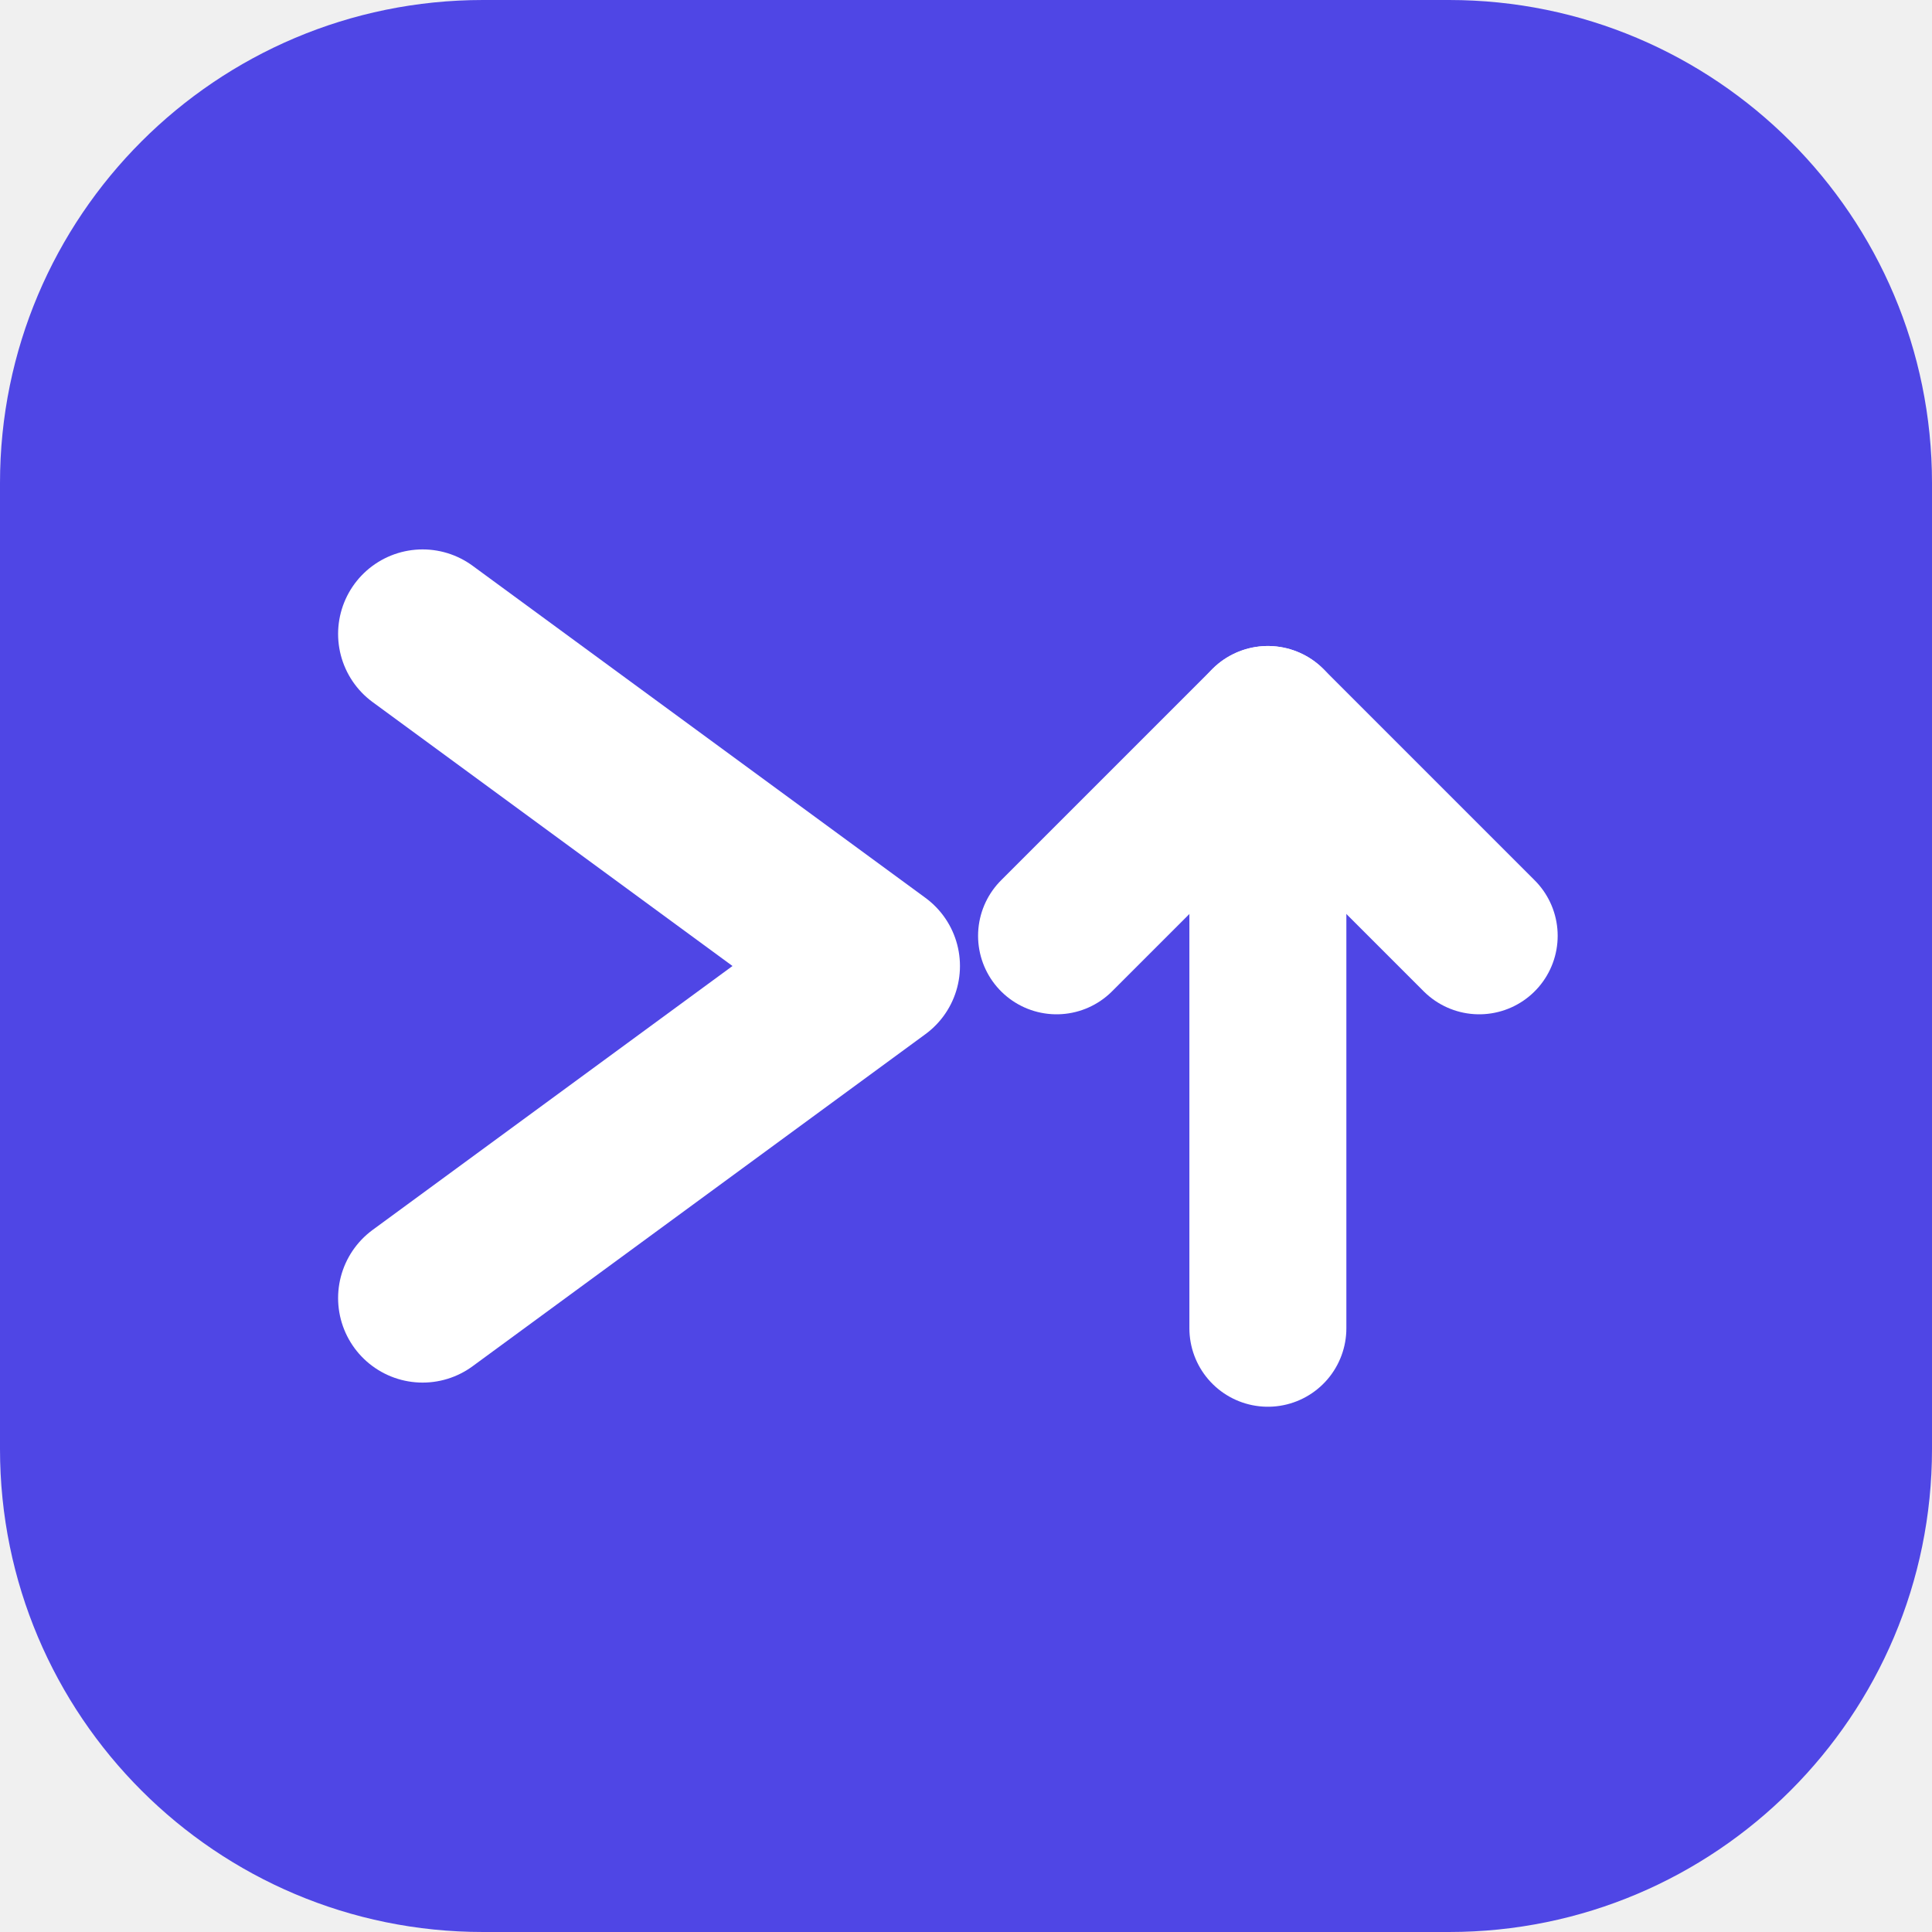
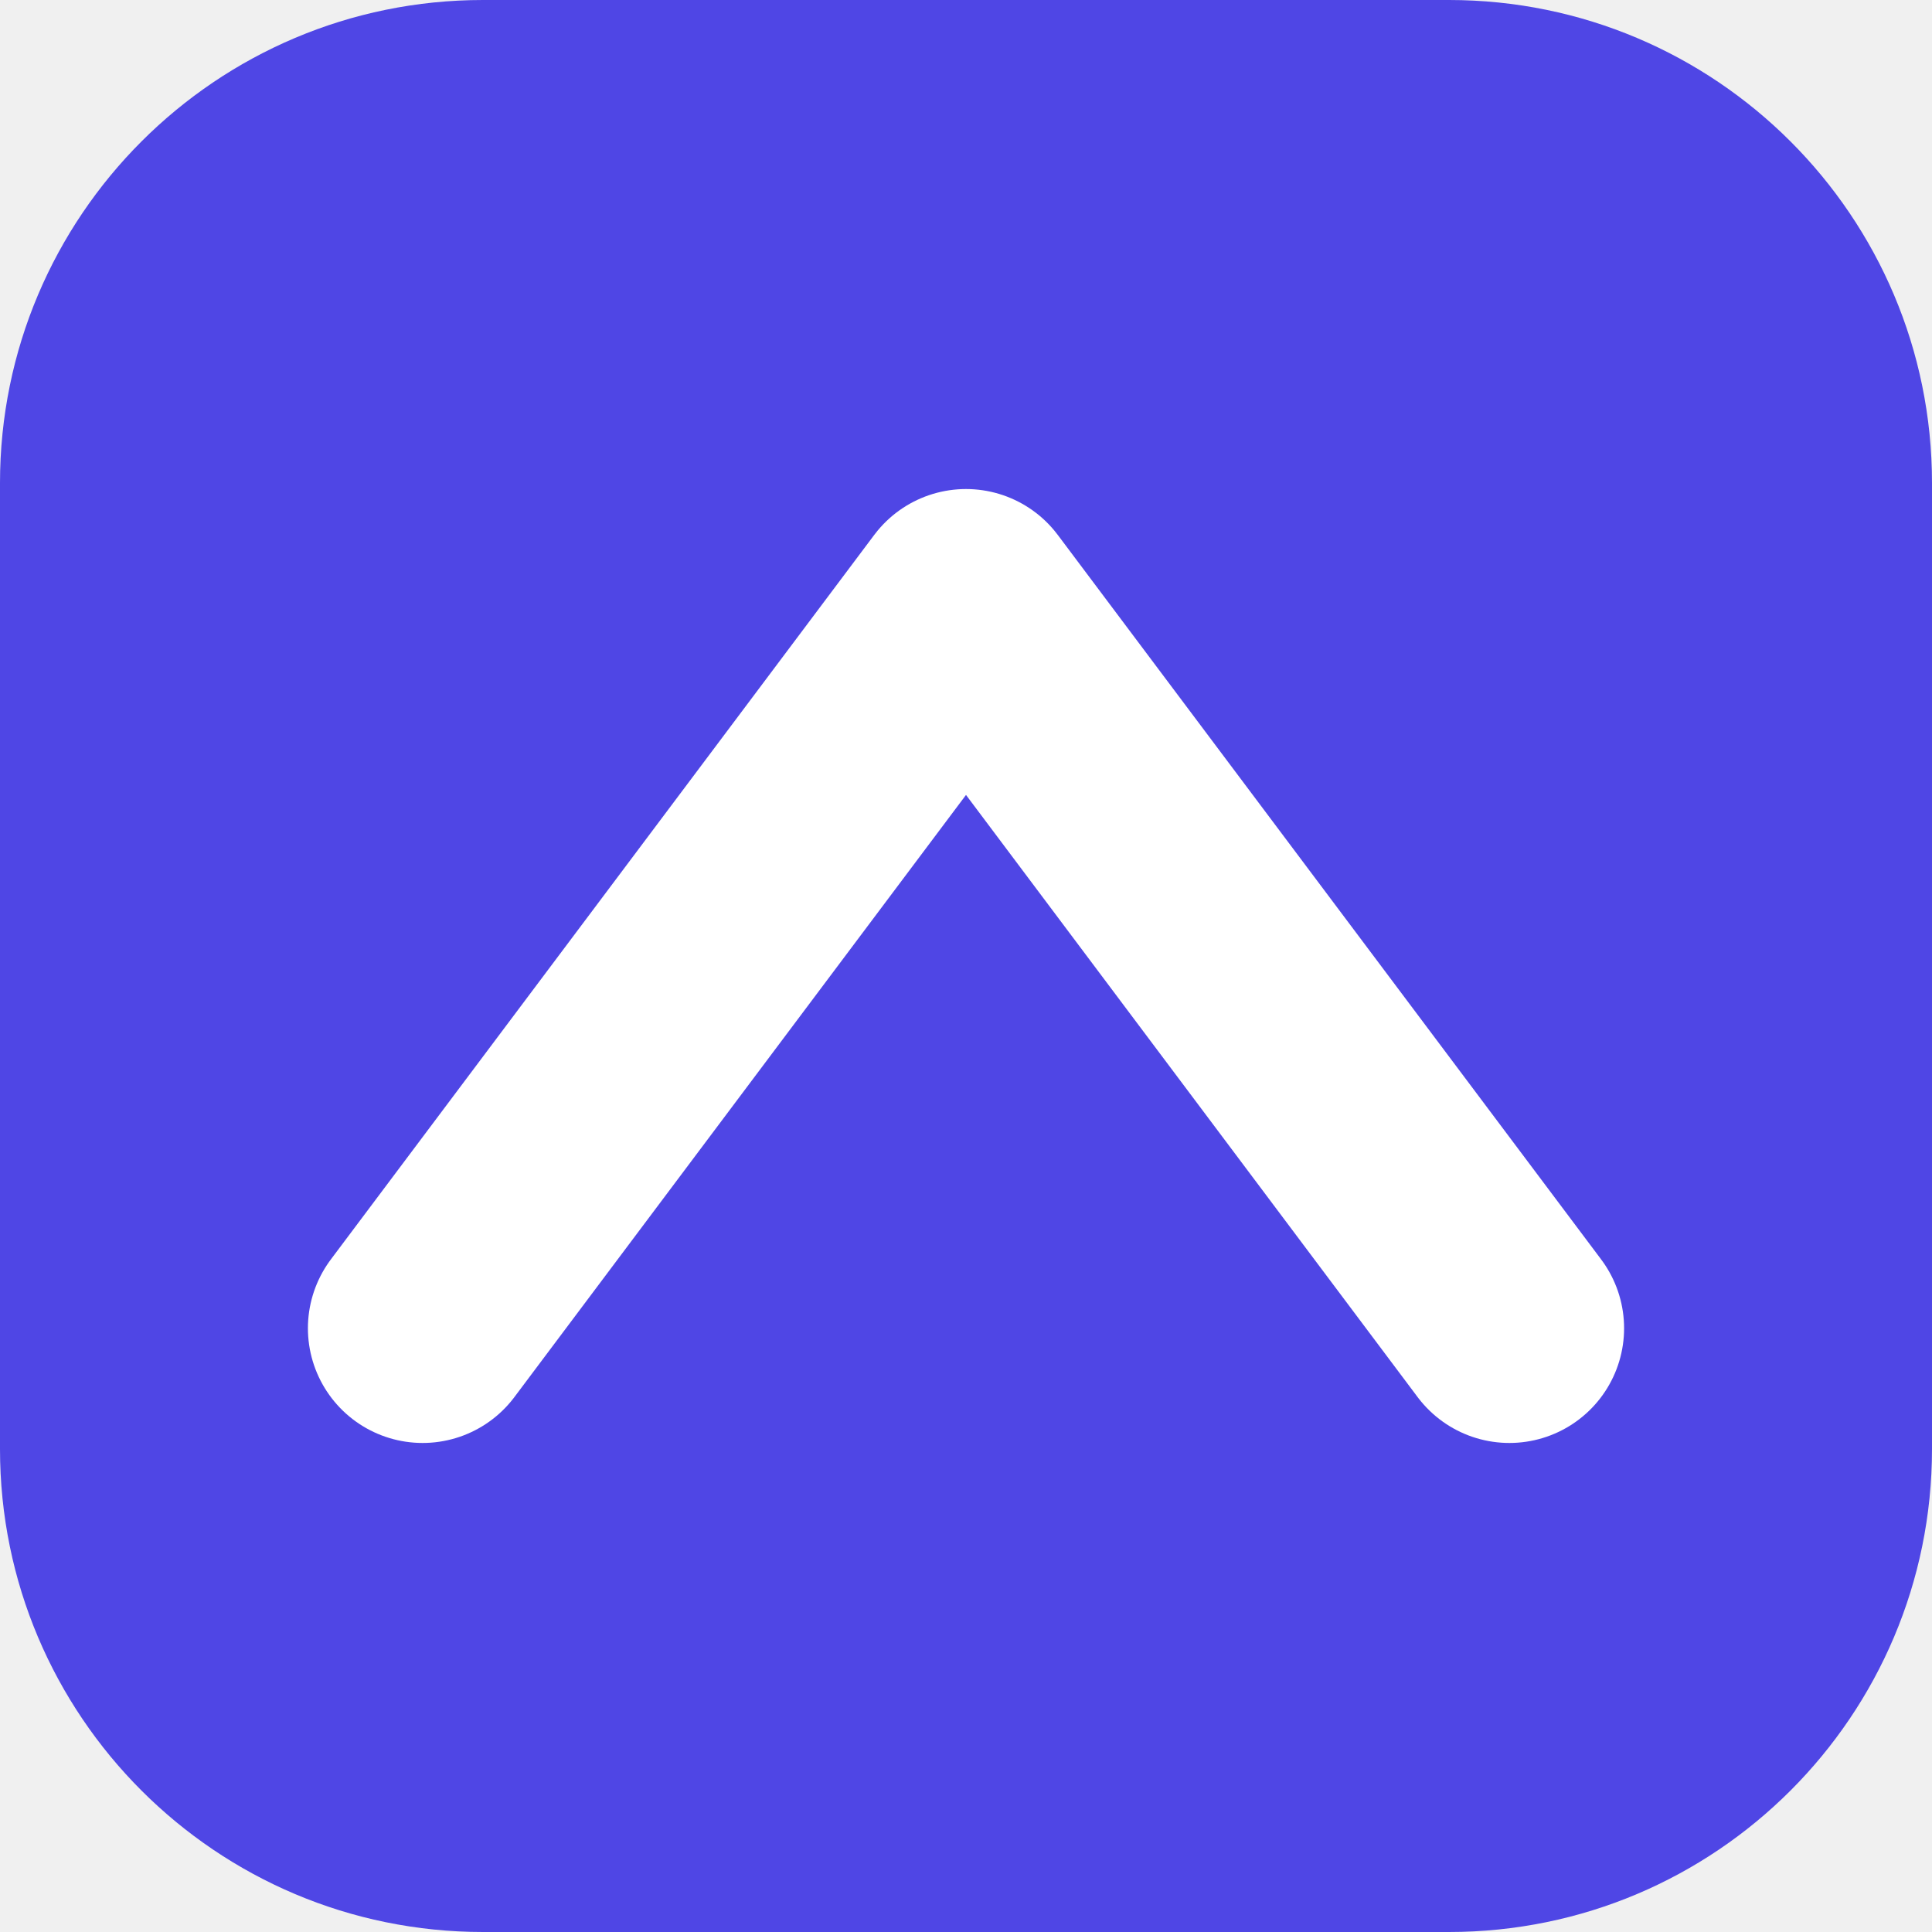
<svg xmlns="http://www.w3.org/2000/svg" width="32" height="32" viewBox="0 0 32 32" fill="none">
  <rect width="32" height="32" rx="8" fill="#4f46e5" />
-   <path d="M7 10.5L14.5 16L7 21.5" stroke="white" stroke-width="2.8" stroke-linecap="round" stroke-linejoin="round" />
-   <line x1="21" y1="22" x2="21" y2="12" stroke="white" stroke-width="2.6" stroke-linecap="round" />
-   <path d="M17.5 15.5L21 12L24.5 15.5" stroke="white" stroke-width="2.6" stroke-linecap="round" stroke-linejoin="round" />
+   <path d="M7 22L16 10L25 22" stroke="white" stroke-width="3.8" stroke-linecap="round" stroke-linejoin="round" />
</svg>
